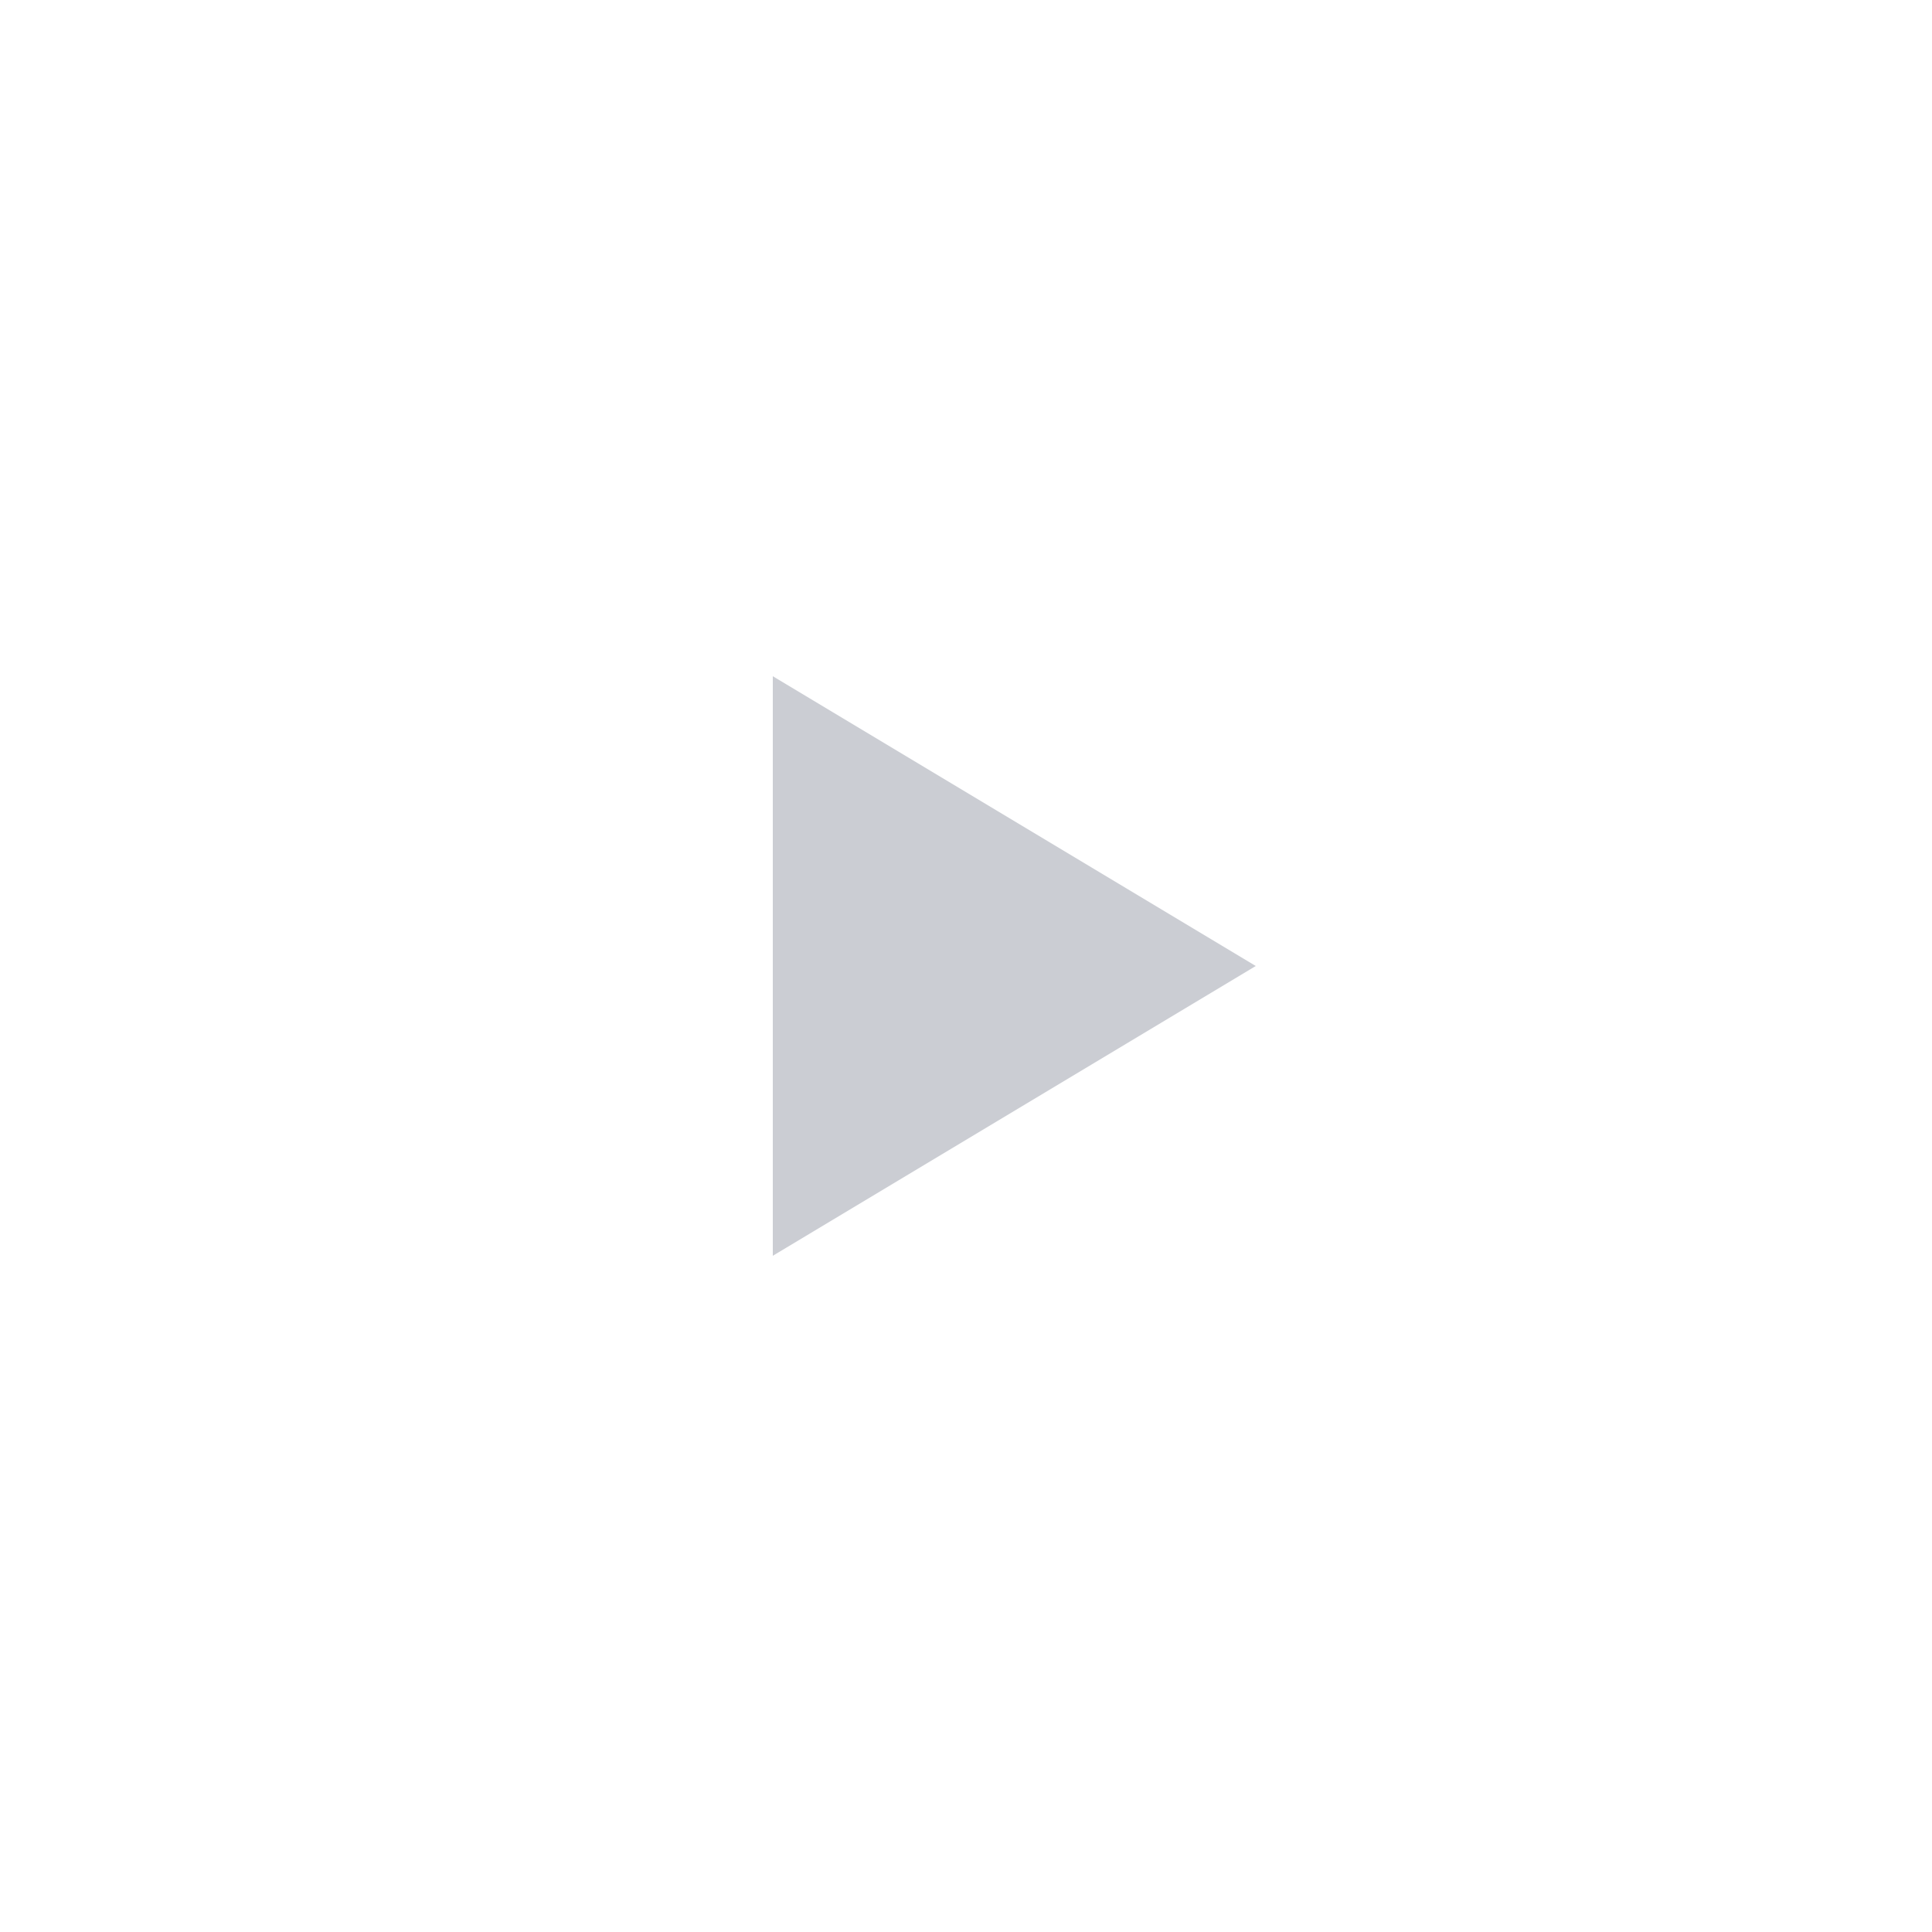
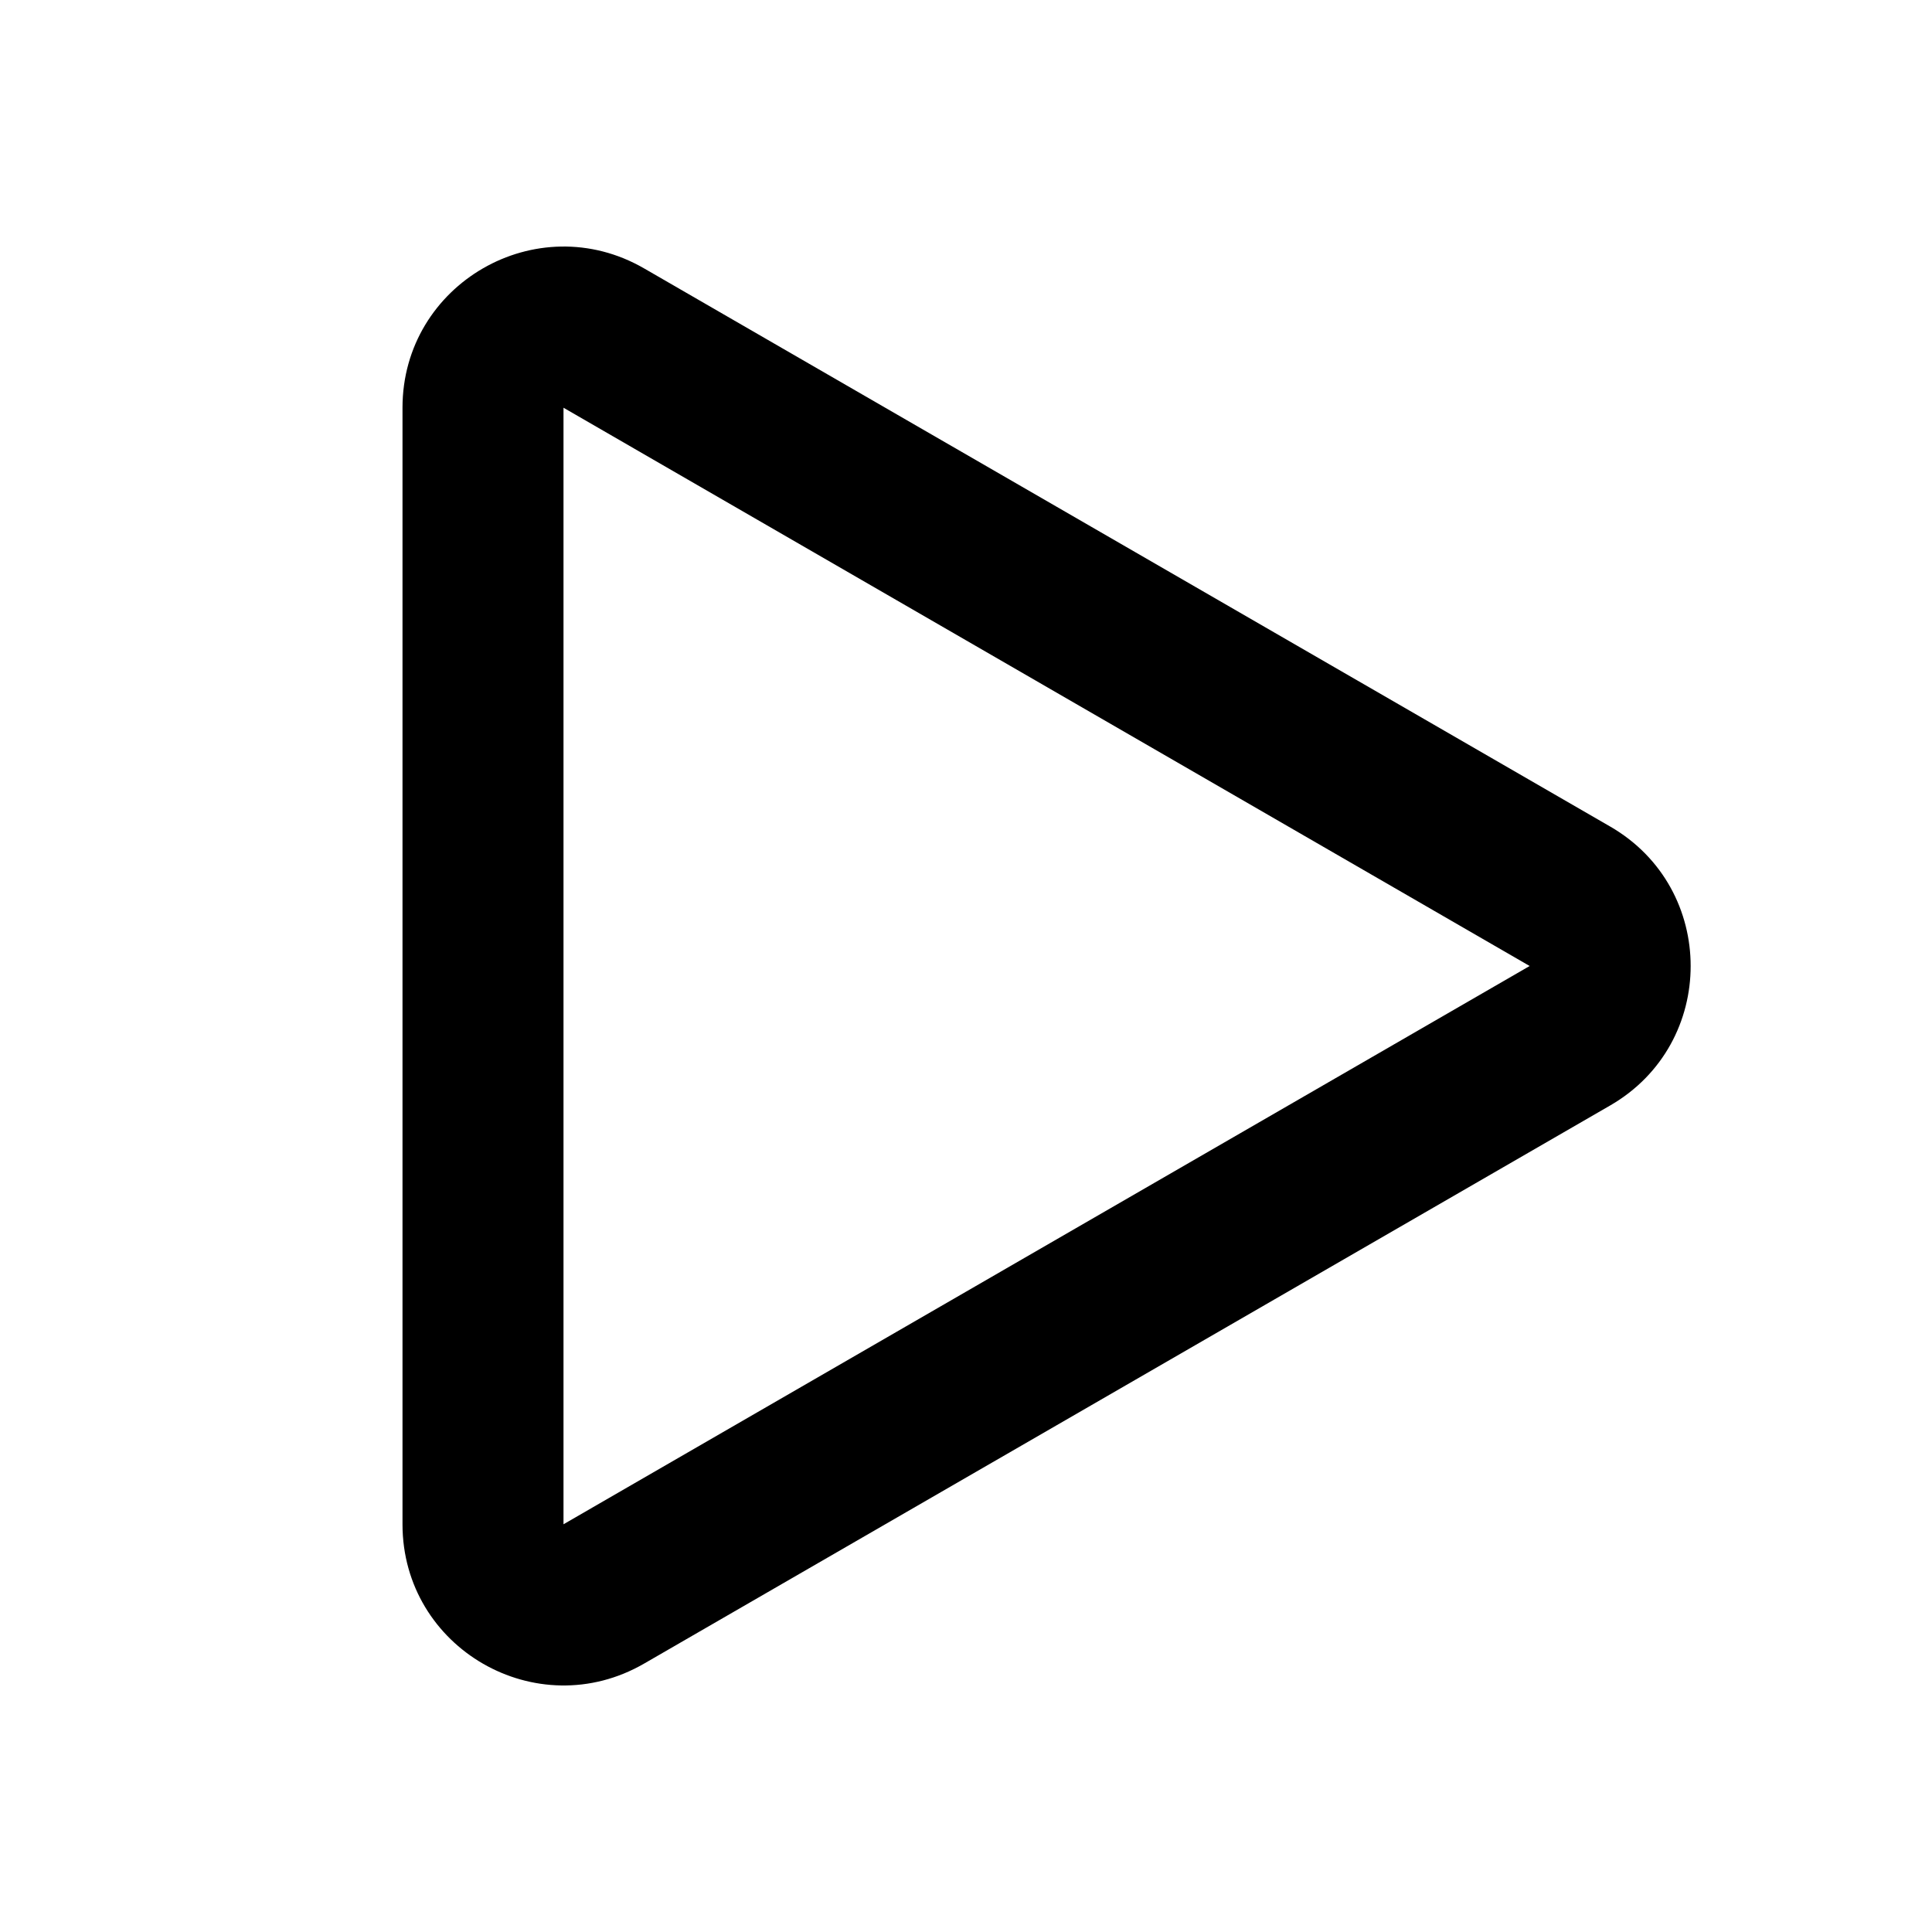
- <svg xmlns="http://www.w3.org/2000/svg" width="20px" height="20px" viewBox="0 0 20 20" version="1.1">
-   <g id="Symbols" stroke="none" stroke-width="1" fill="none" fill-rule="evenodd">
-     <g id="Interface-/-20-px-/-play">
-       <rect id="Rectangle" x="0" y="0" width="20" height="20" />
-       <polygon id="Path" fill="#CBCDD3" points="8 7 8 13 13 10" />
-     </g>
-   </g>
+ <svg xmlns="http://www.w3.org/2000/svg" width="24" height="24" viewBox="0 0 24 24" fill="none">
+   <path fill-rule="evenodd" clip-rule="evenodd" d="M5 18.935C5 20.475 6.667 21.437 8.001 20.666L20.003 13.732C21.335 12.962 21.335 11.038 20.003 10.268L8.001 3.334C6.667 2.563 5 3.526 5 5.065V18.935ZM19.002 12L7 18.935V5.065L19.002 12Z" fill="currentColor" />
</svg>
